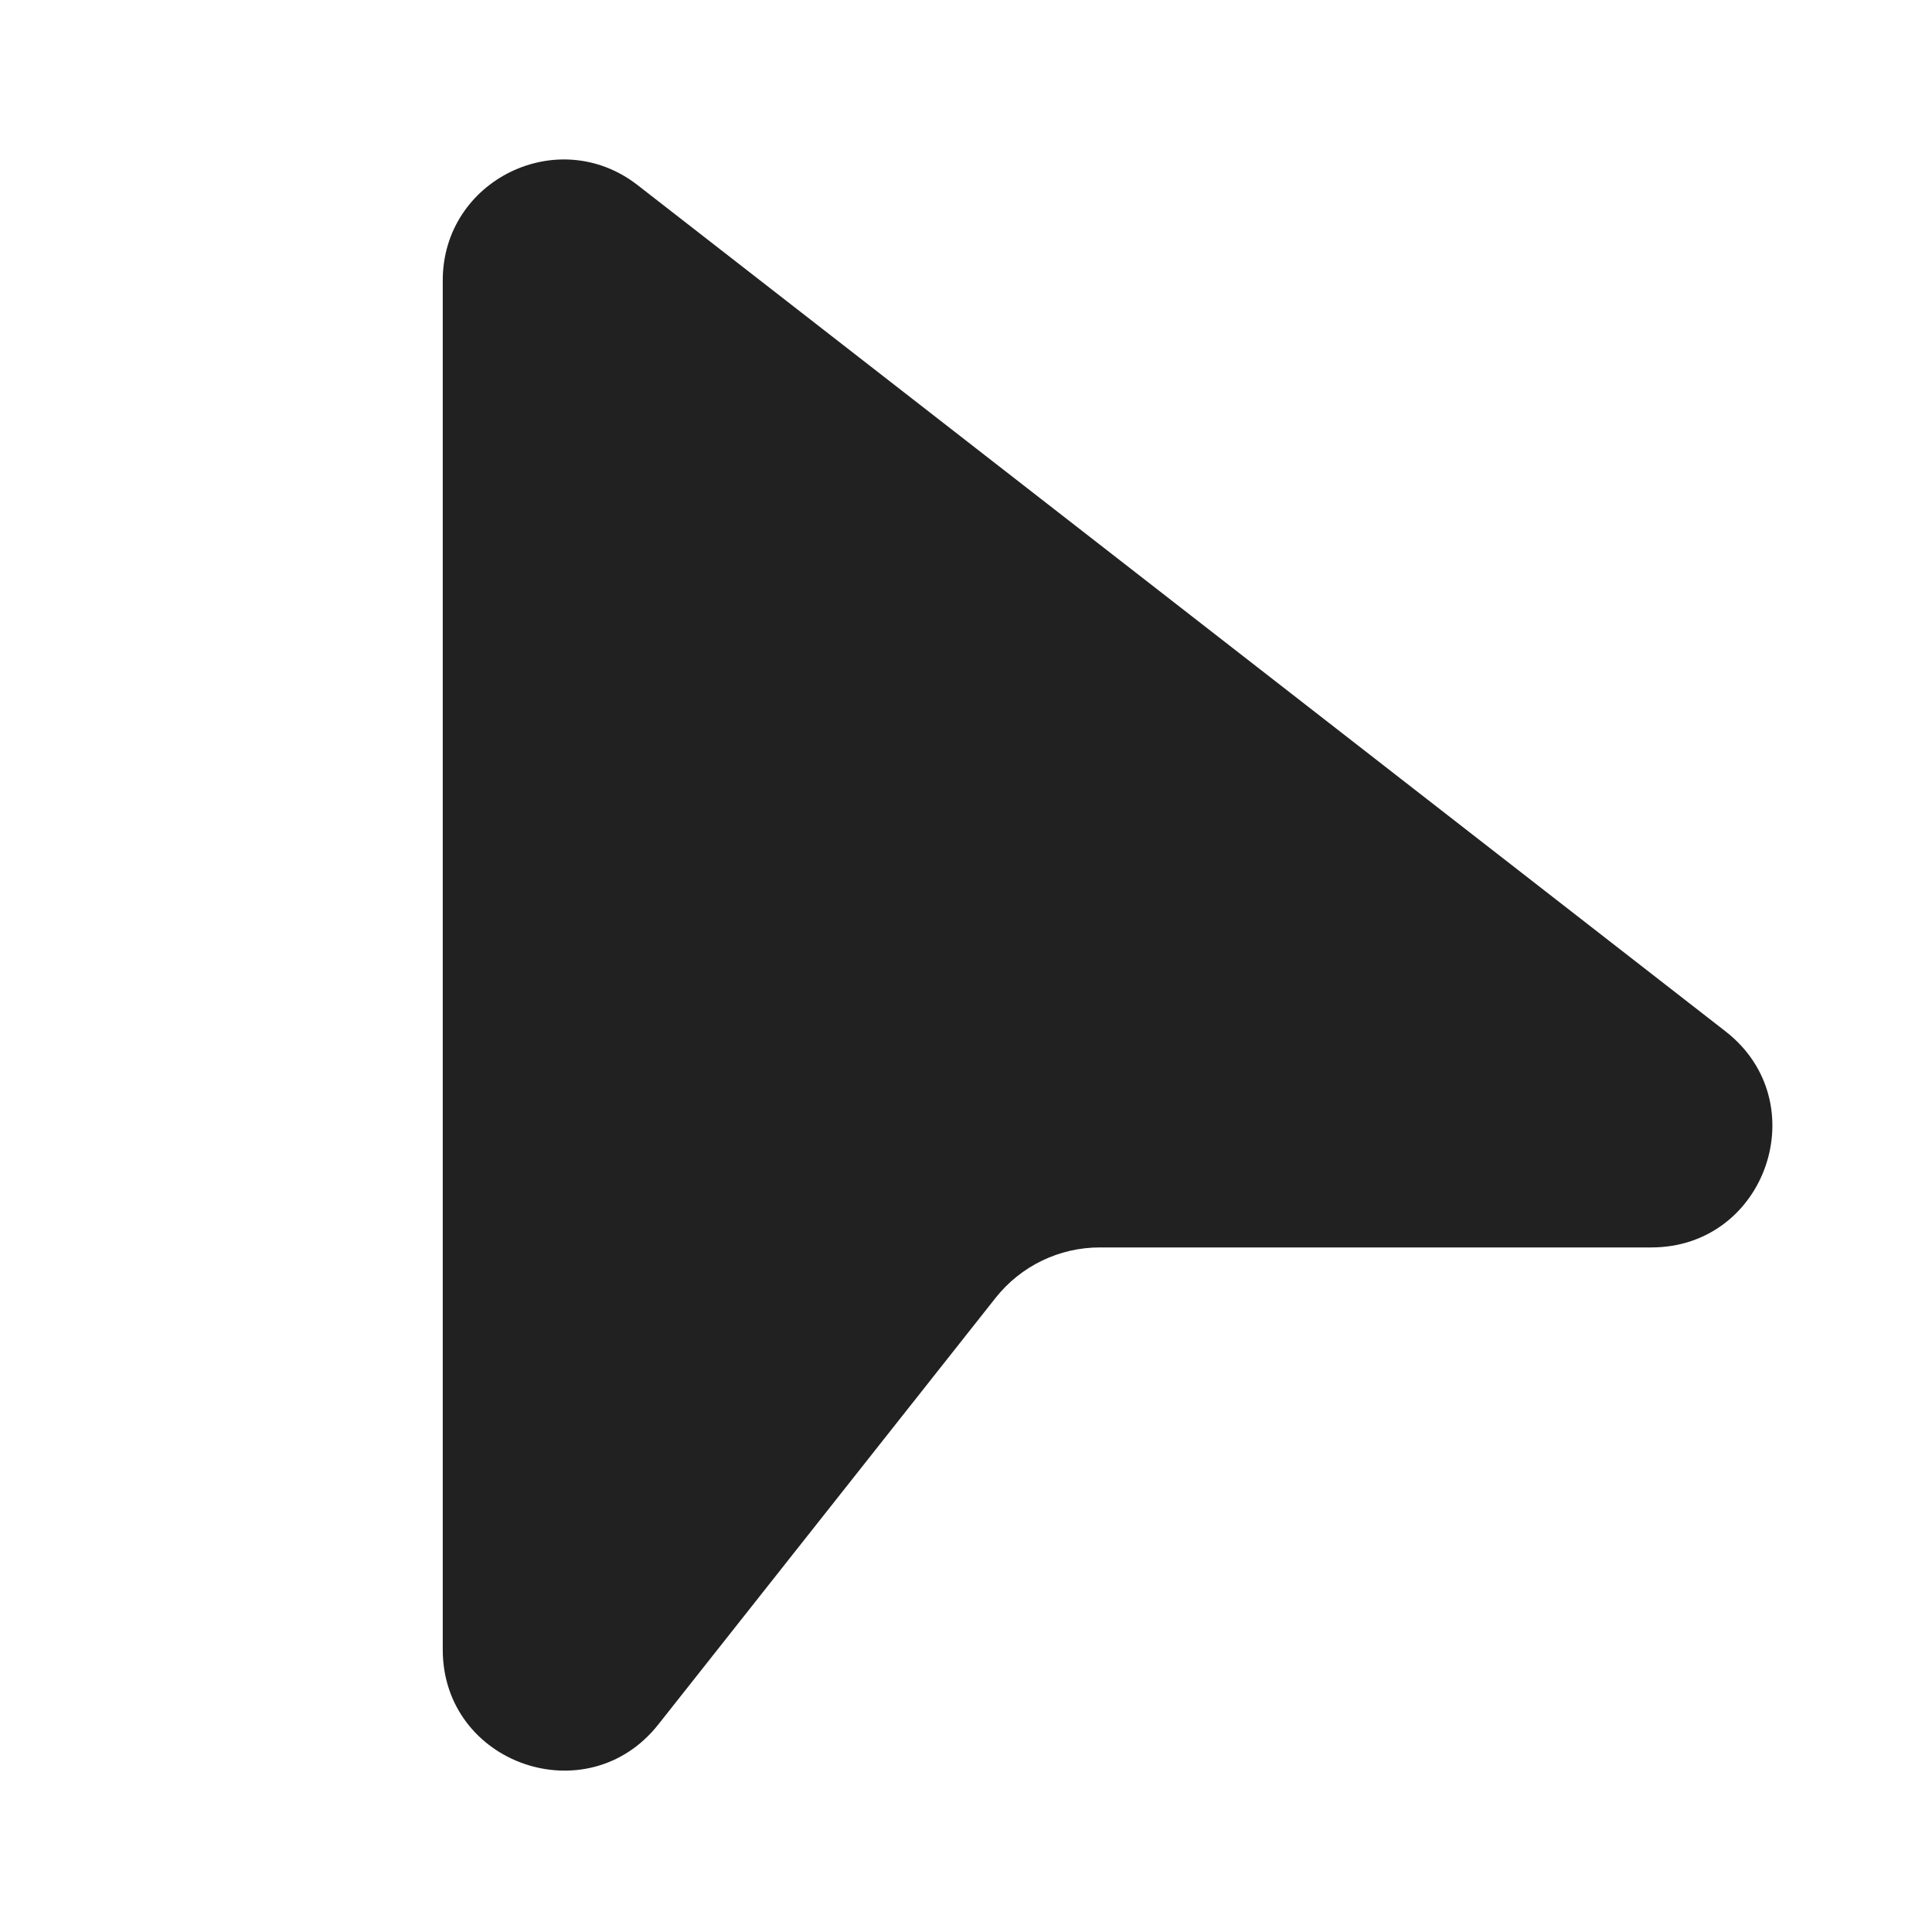
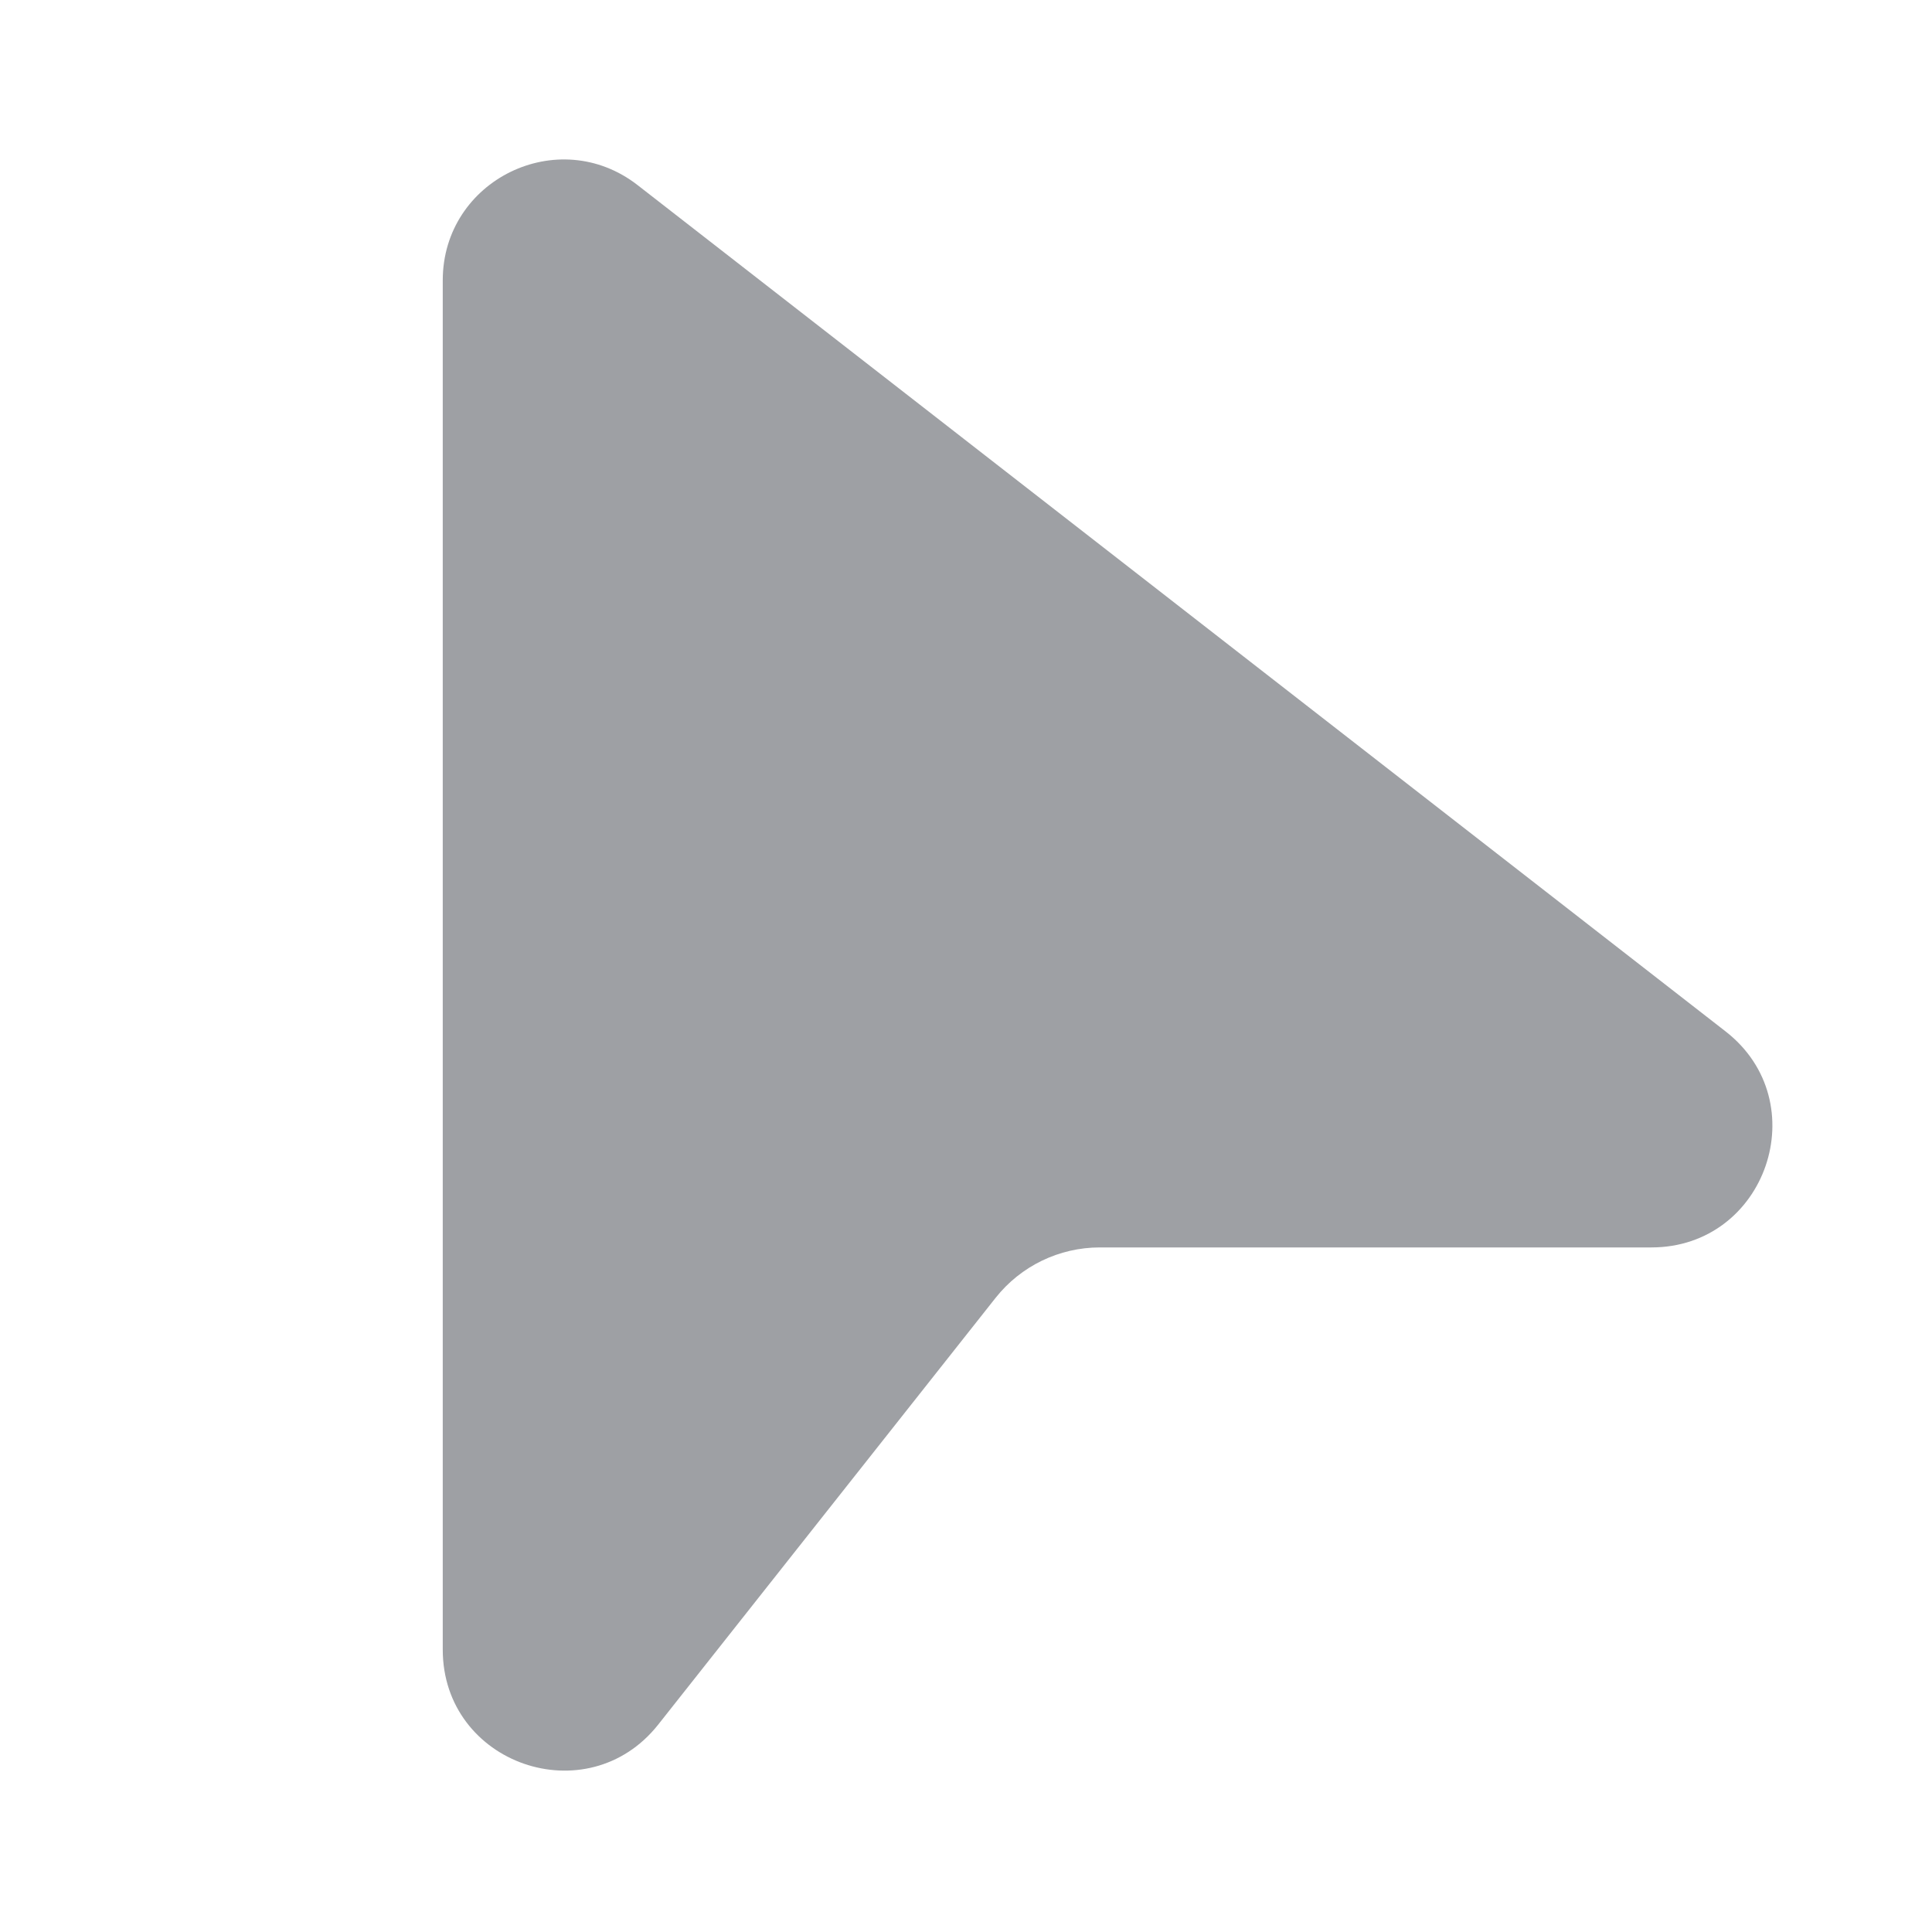
<svg xmlns="http://www.w3.org/2000/svg" width="24" height="24" viewBox="0 0 24 24" fill="none">
-   <path d="M7.921 2.3C6.936 1.533 5.5 2.235 5.5 3.483V20.492C5.5 21.915 7.295 22.538 8.177 21.423L12.368 16.122C12.681 15.727 13.157 15.496 13.662 15.496H20.514C21.942 15.496 22.563 13.689 21.435 12.812L7.921 2.3Z" fill="#212121" />
+   <path d="M7.921 2.3C6.936 1.533 5.5 2.235 5.5 3.483V20.492C5.5 21.915 7.295 22.538 8.177 21.423L12.368 16.122C12.681 15.727 13.157 15.496 13.662 15.496H20.514C21.942 15.496 22.563 13.689 21.435 12.812L7.921 2.3Z" fill="#9EA0A4" />
</svg>
